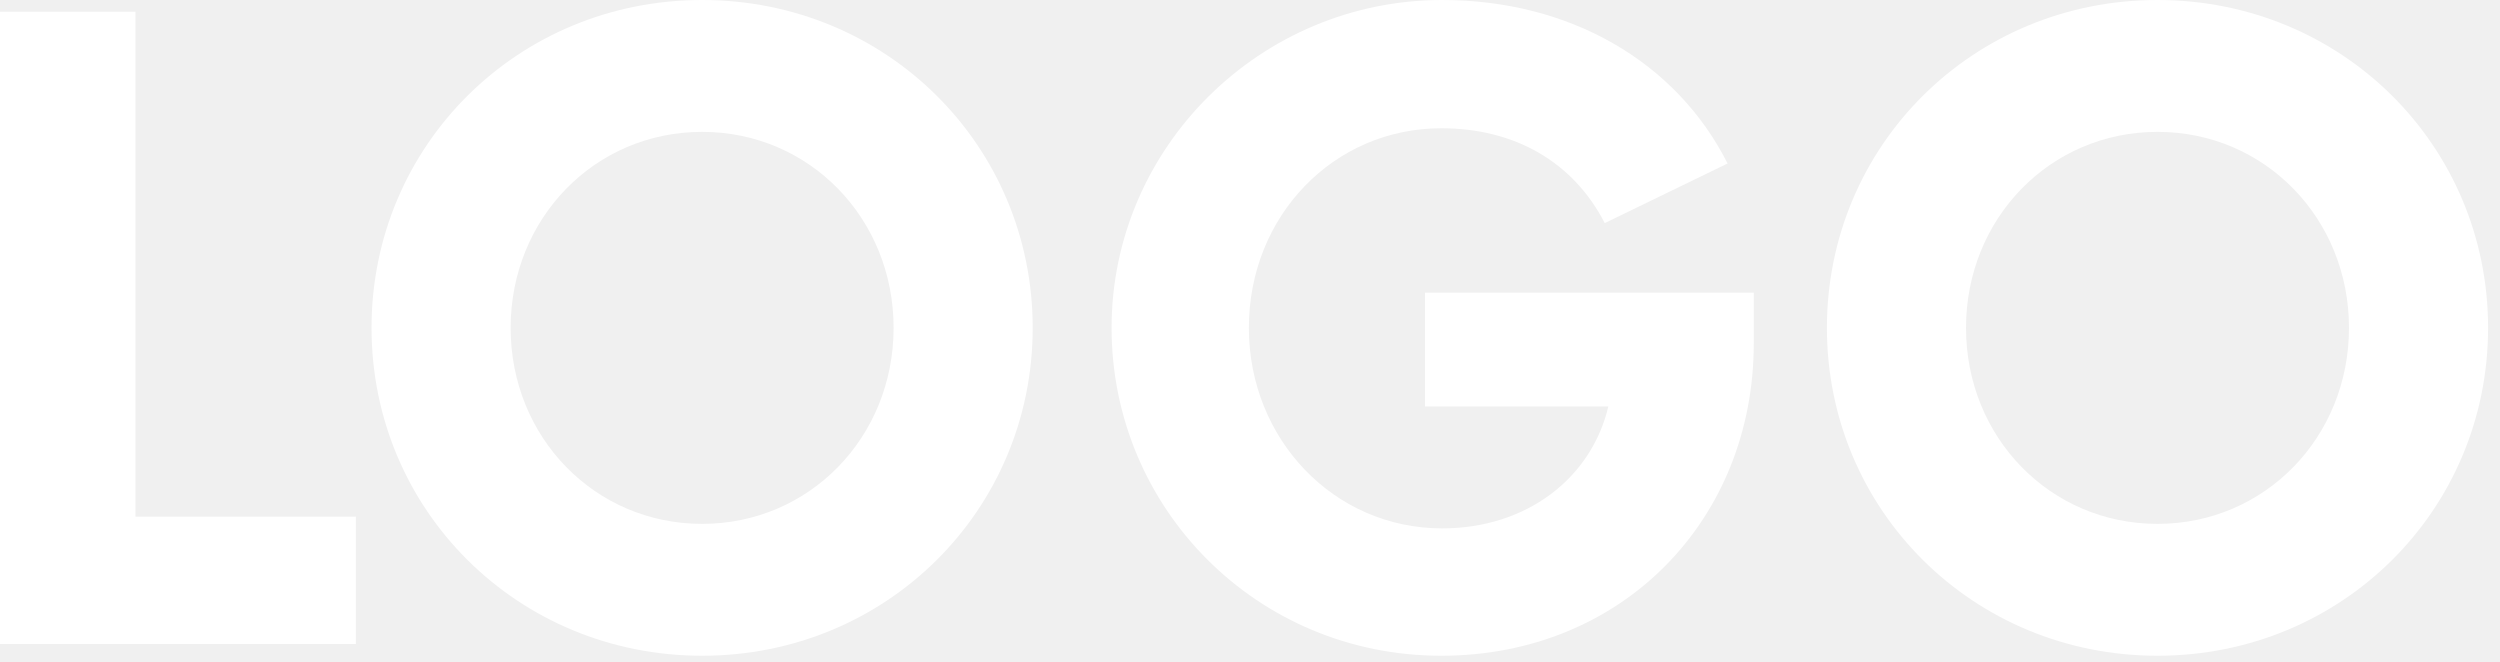
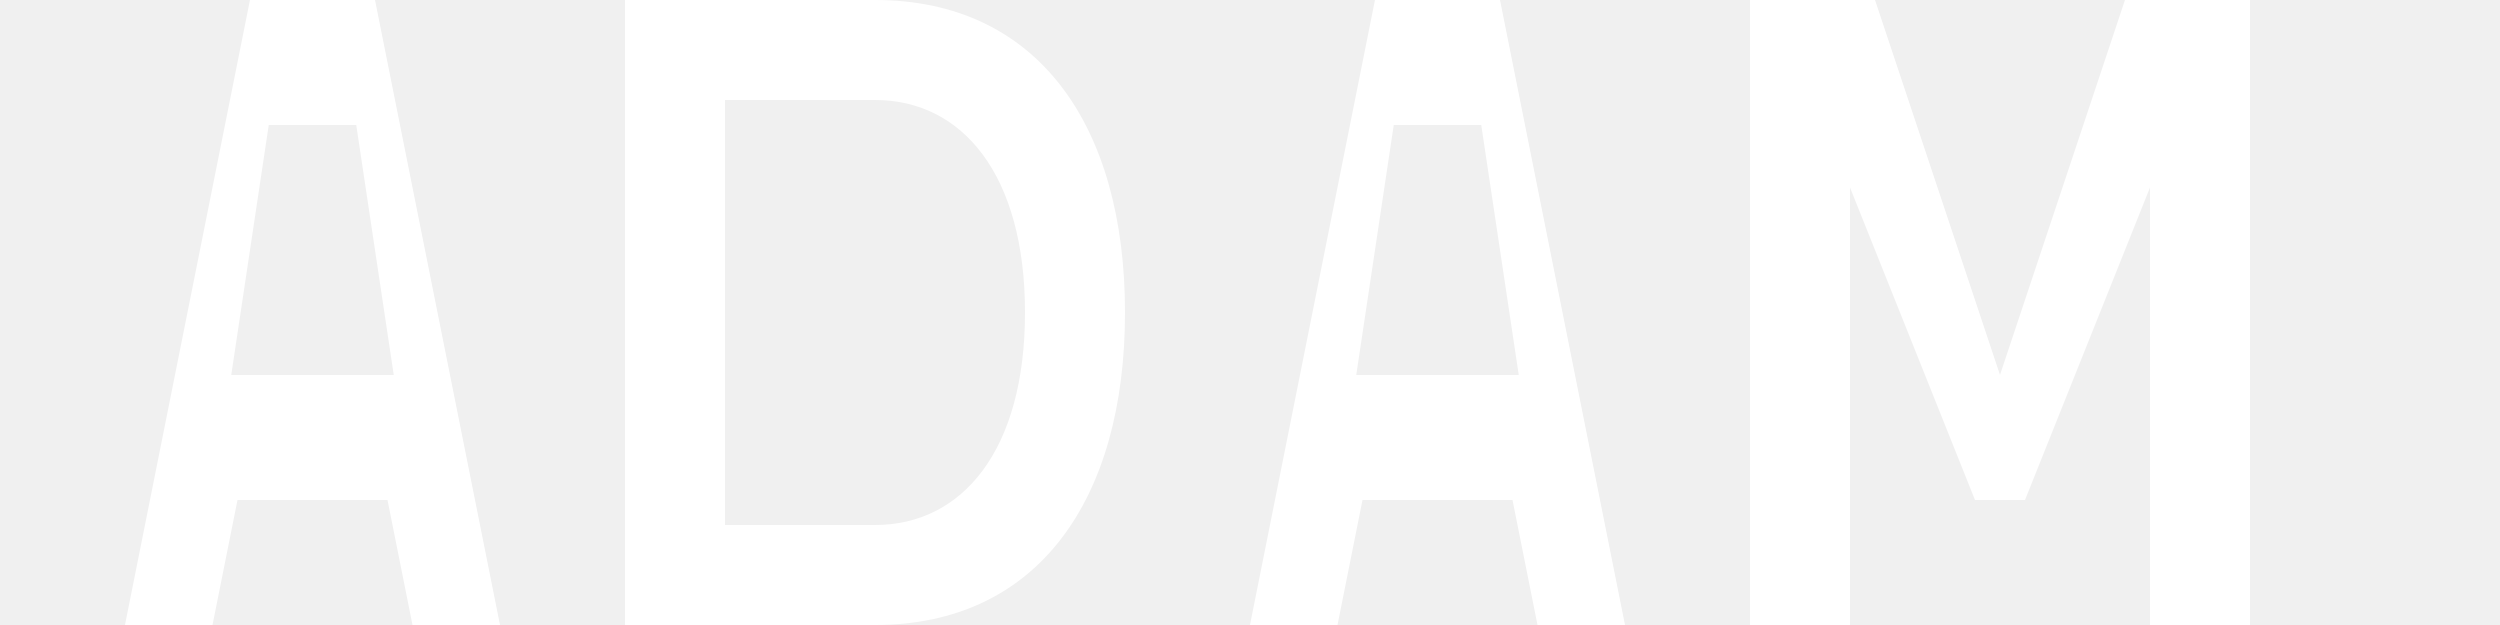
- <svg xmlns="http://www.w3.org/2000/svg" width="155" height="41" viewBox="0 0 155 41" fill="none">
-   <path d="M0 0.728V39.928H22.064V32.032H8.4V0.728H0Z" fill="white" />
-   <path d="M64.027 20.328C64.027 9.016 54.955 0 43.531 0C32.107 0 23.035 9.016 23.035 20.328C23.035 31.64 32.107 40.656 43.531 40.656C54.955 40.656 64.027 31.64 64.027 20.328ZM55.403 20.328C55.403 27.104 50.195 32.48 43.531 32.48C36.867 32.48 31.659 27.104 31.659 20.328C31.659 13.552 36.867 8.176 43.531 8.176C50.195 8.176 55.403 13.552 55.403 20.328Z" fill="white" />
-   <path d="M107.11 10.136C103.918 3.808 97.31 0 89.414 0C78.158 0 68.918 9.128 68.918 20.328C68.918 31.528 77.934 40.656 89.358 40.656C100.558 40.656 108.734 32.256 108.734 21.28V18.144H88.35V25.2H99.718C98.654 29.68 94.622 32.76 89.414 32.76C82.694 32.76 77.43 27.216 77.43 20.328C77.43 13.384 82.694 7.952 89.358 7.952C93.894 7.952 97.534 10.024 99.494 13.832L107.11 10.136Z" fill="white" />
-   <path d="M154.261 20.328C154.261 9.016 145.189 0 133.765 0C122.341 0 113.269 9.016 113.269 20.328C113.269 31.64 122.341 40.656 133.765 40.656C145.189 40.656 154.261 31.64 154.261 20.328ZM145.637 20.328C145.637 27.104 140.429 32.48 133.765 32.48C127.101 32.48 121.893 27.104 121.893 20.328C121.893 13.552 127.101 8.176 133.765 8.176C140.429 8.176 145.637 13.552 145.637 20.328Z" fill="white" />
+ <svg xmlns="http://www.w3.org/2000/svg" width="200" height="50" viewBox="0 0 200 50" fill="none">
+   <path d="M10 50L20 0H30L40 50H33L31 40H19L17 50H10ZM21.5 10L18.5 30H31.5L28.5 10H21.5Z" fill="white" />
+   <path d="M50 0H70C83 0 90 10 90 25C90 40 83 50 70 50H50V0ZM70 42C77 42 82 36 82 25C82 14 77 8 70 8H58V42H70Z" fill="white" />
+   <path d="M100 50L110 0H120L130 50H123L121 40H109L107 50H100ZM111.5 10L108.5 30H121.5L118.5 10H111.5Z" fill="white" />
+   <path d="M140 50V0H150L160 30L170 0H180V50H172V15L162 40H158L148 15V50H140Z" fill="white" />
</svg>
